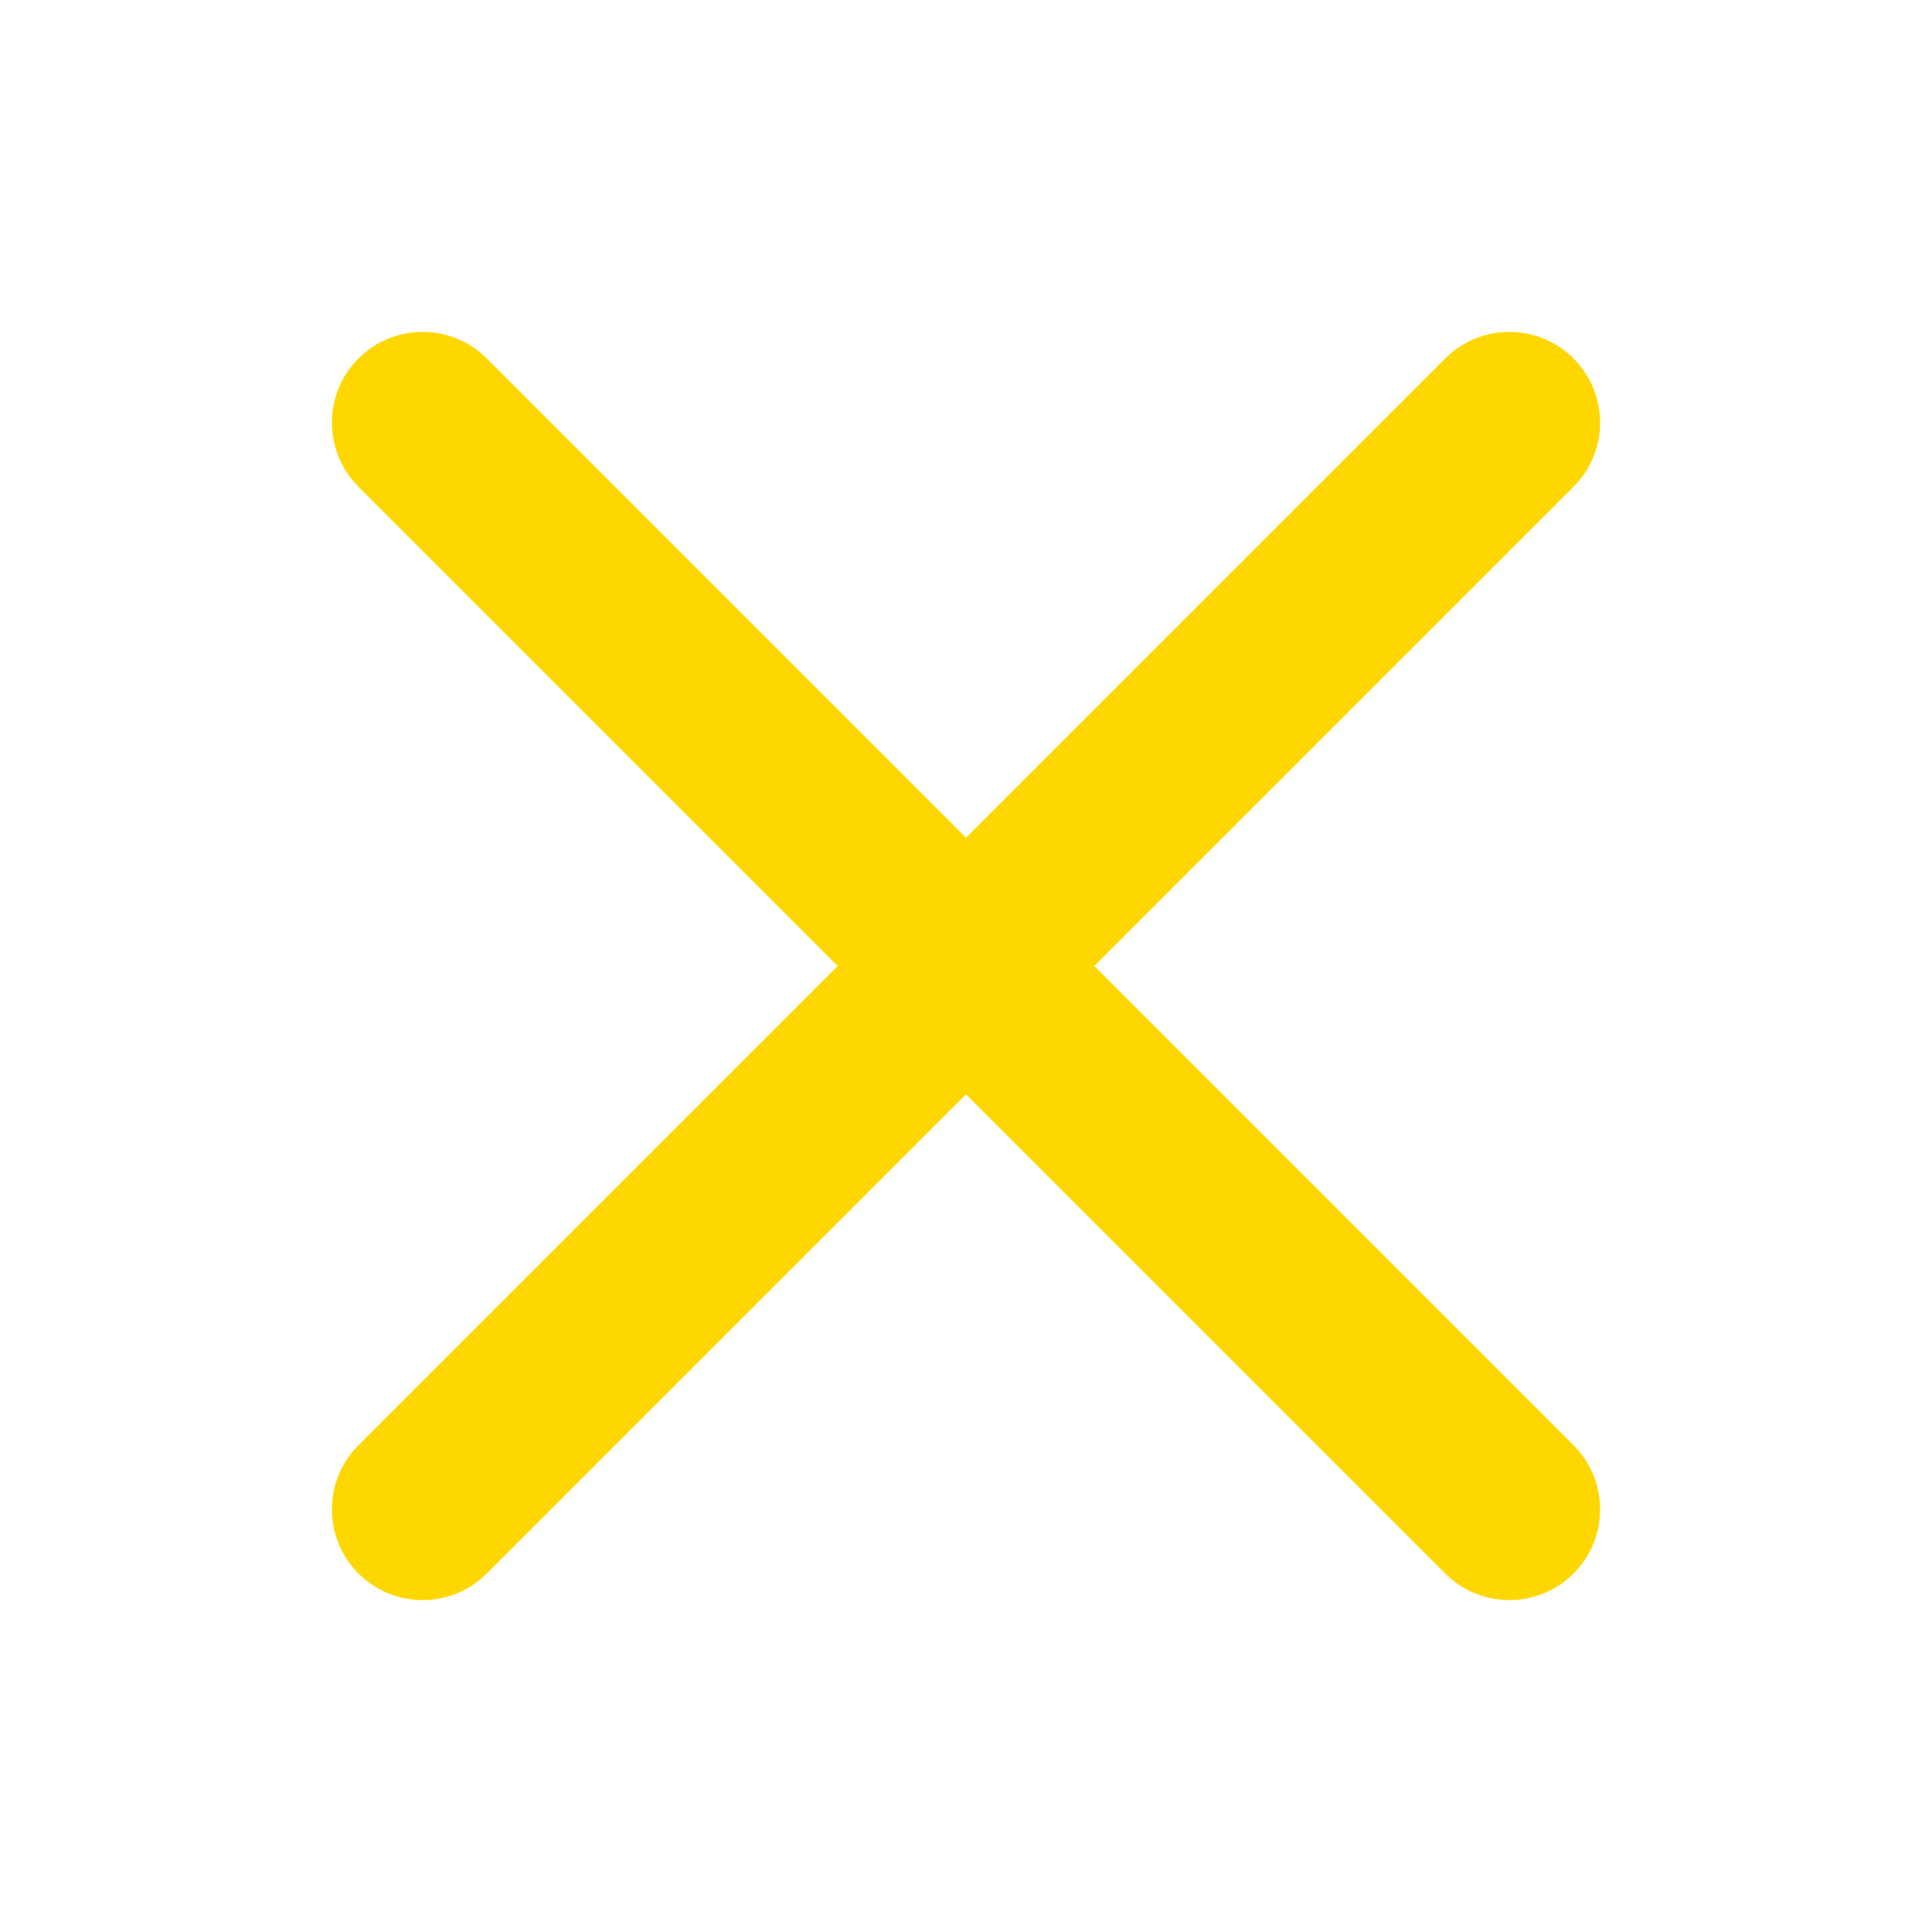
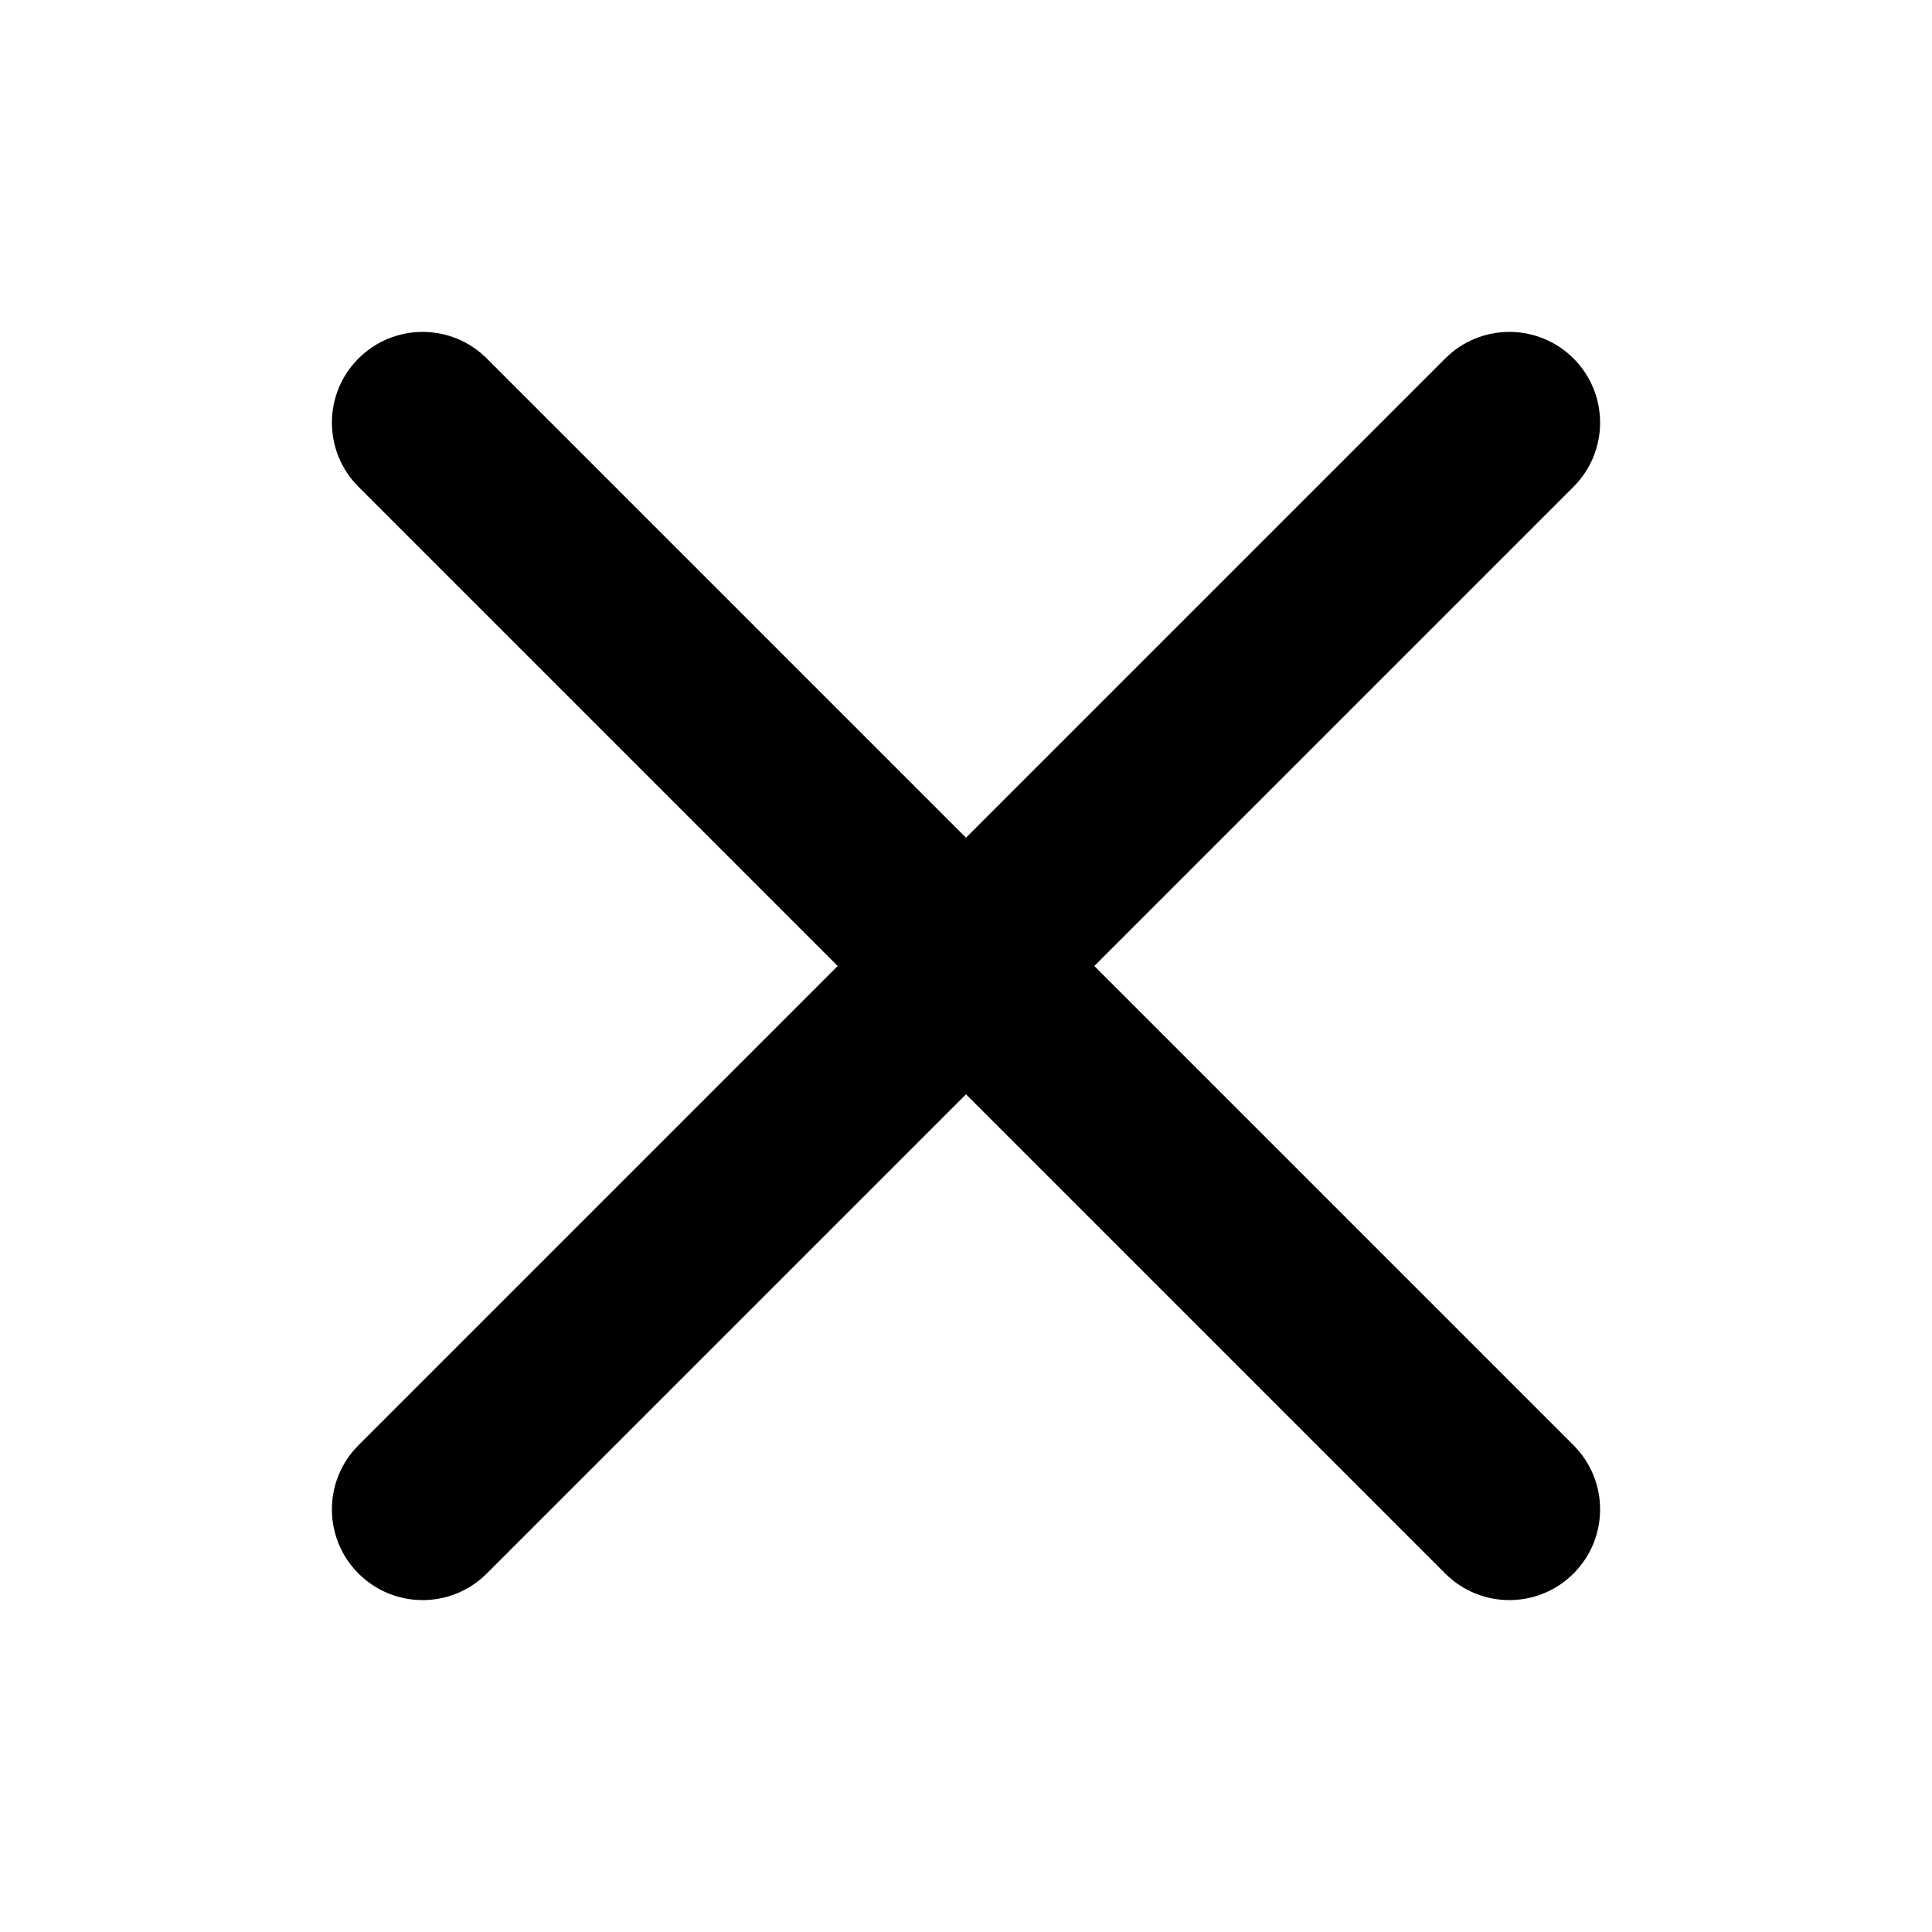
<svg xmlns="http://www.w3.org/2000/svg" width="25" height="25" viewBox="0 0 256 256">
-   <path fill="gold" d="M 208.5 191.5 a 12 12 0 0 1 -17 17 L 128 145 l -63.5 63.5 a 12 12 0 0 1 -17 -17 L 111 128 L 47.5 64.5 a 12 12 0 0 1 17 -17 L 128 111 l 63.5 -63.5 a 12 12 0 0 1 17 17 L 145 128 Z" />
+   <path fill="currentColor" d="M 208.5 191.5 a 12 12 0 0 1 -17 17 L 128 145 l -63.5 63.5 a 12 12 0 0 1 -17 -17 L 111 128 L 47.5 64.5 a 12 12 0 0 1 17 -17 L 128 111 l 63.5 -63.5 a 12 12 0 0 1 17 17 L 145 128 Z" />
</svg>
